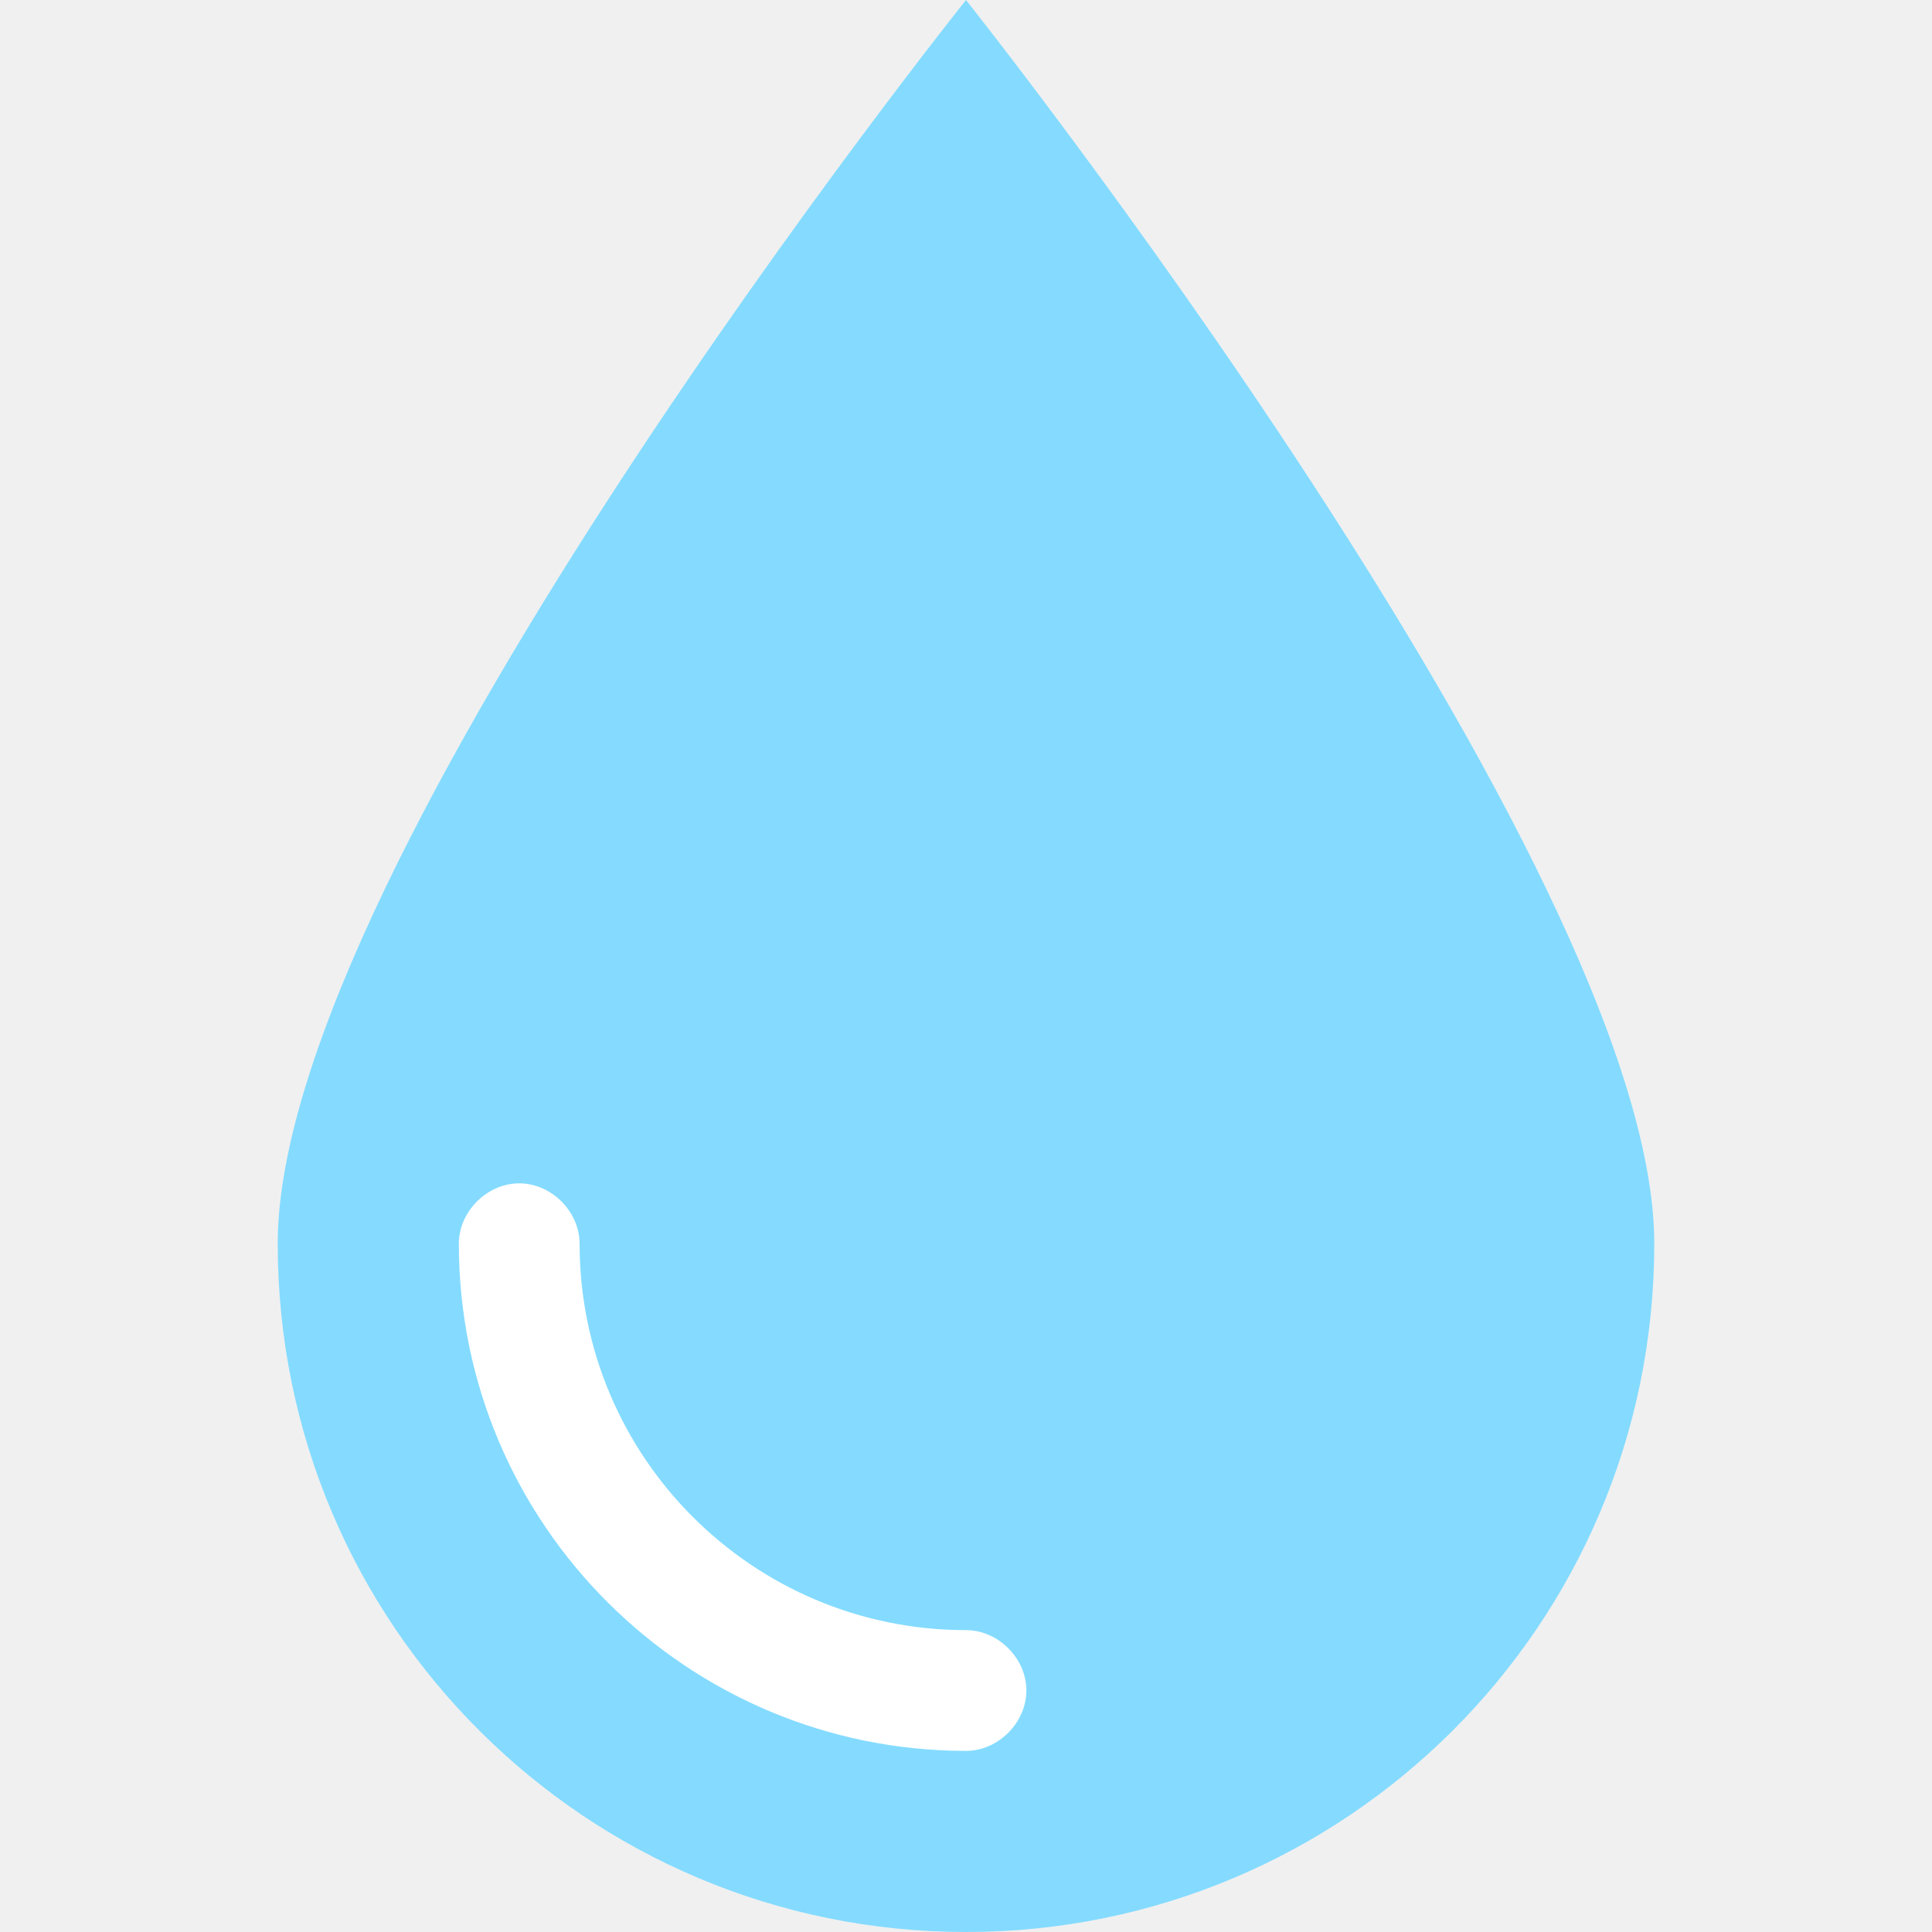
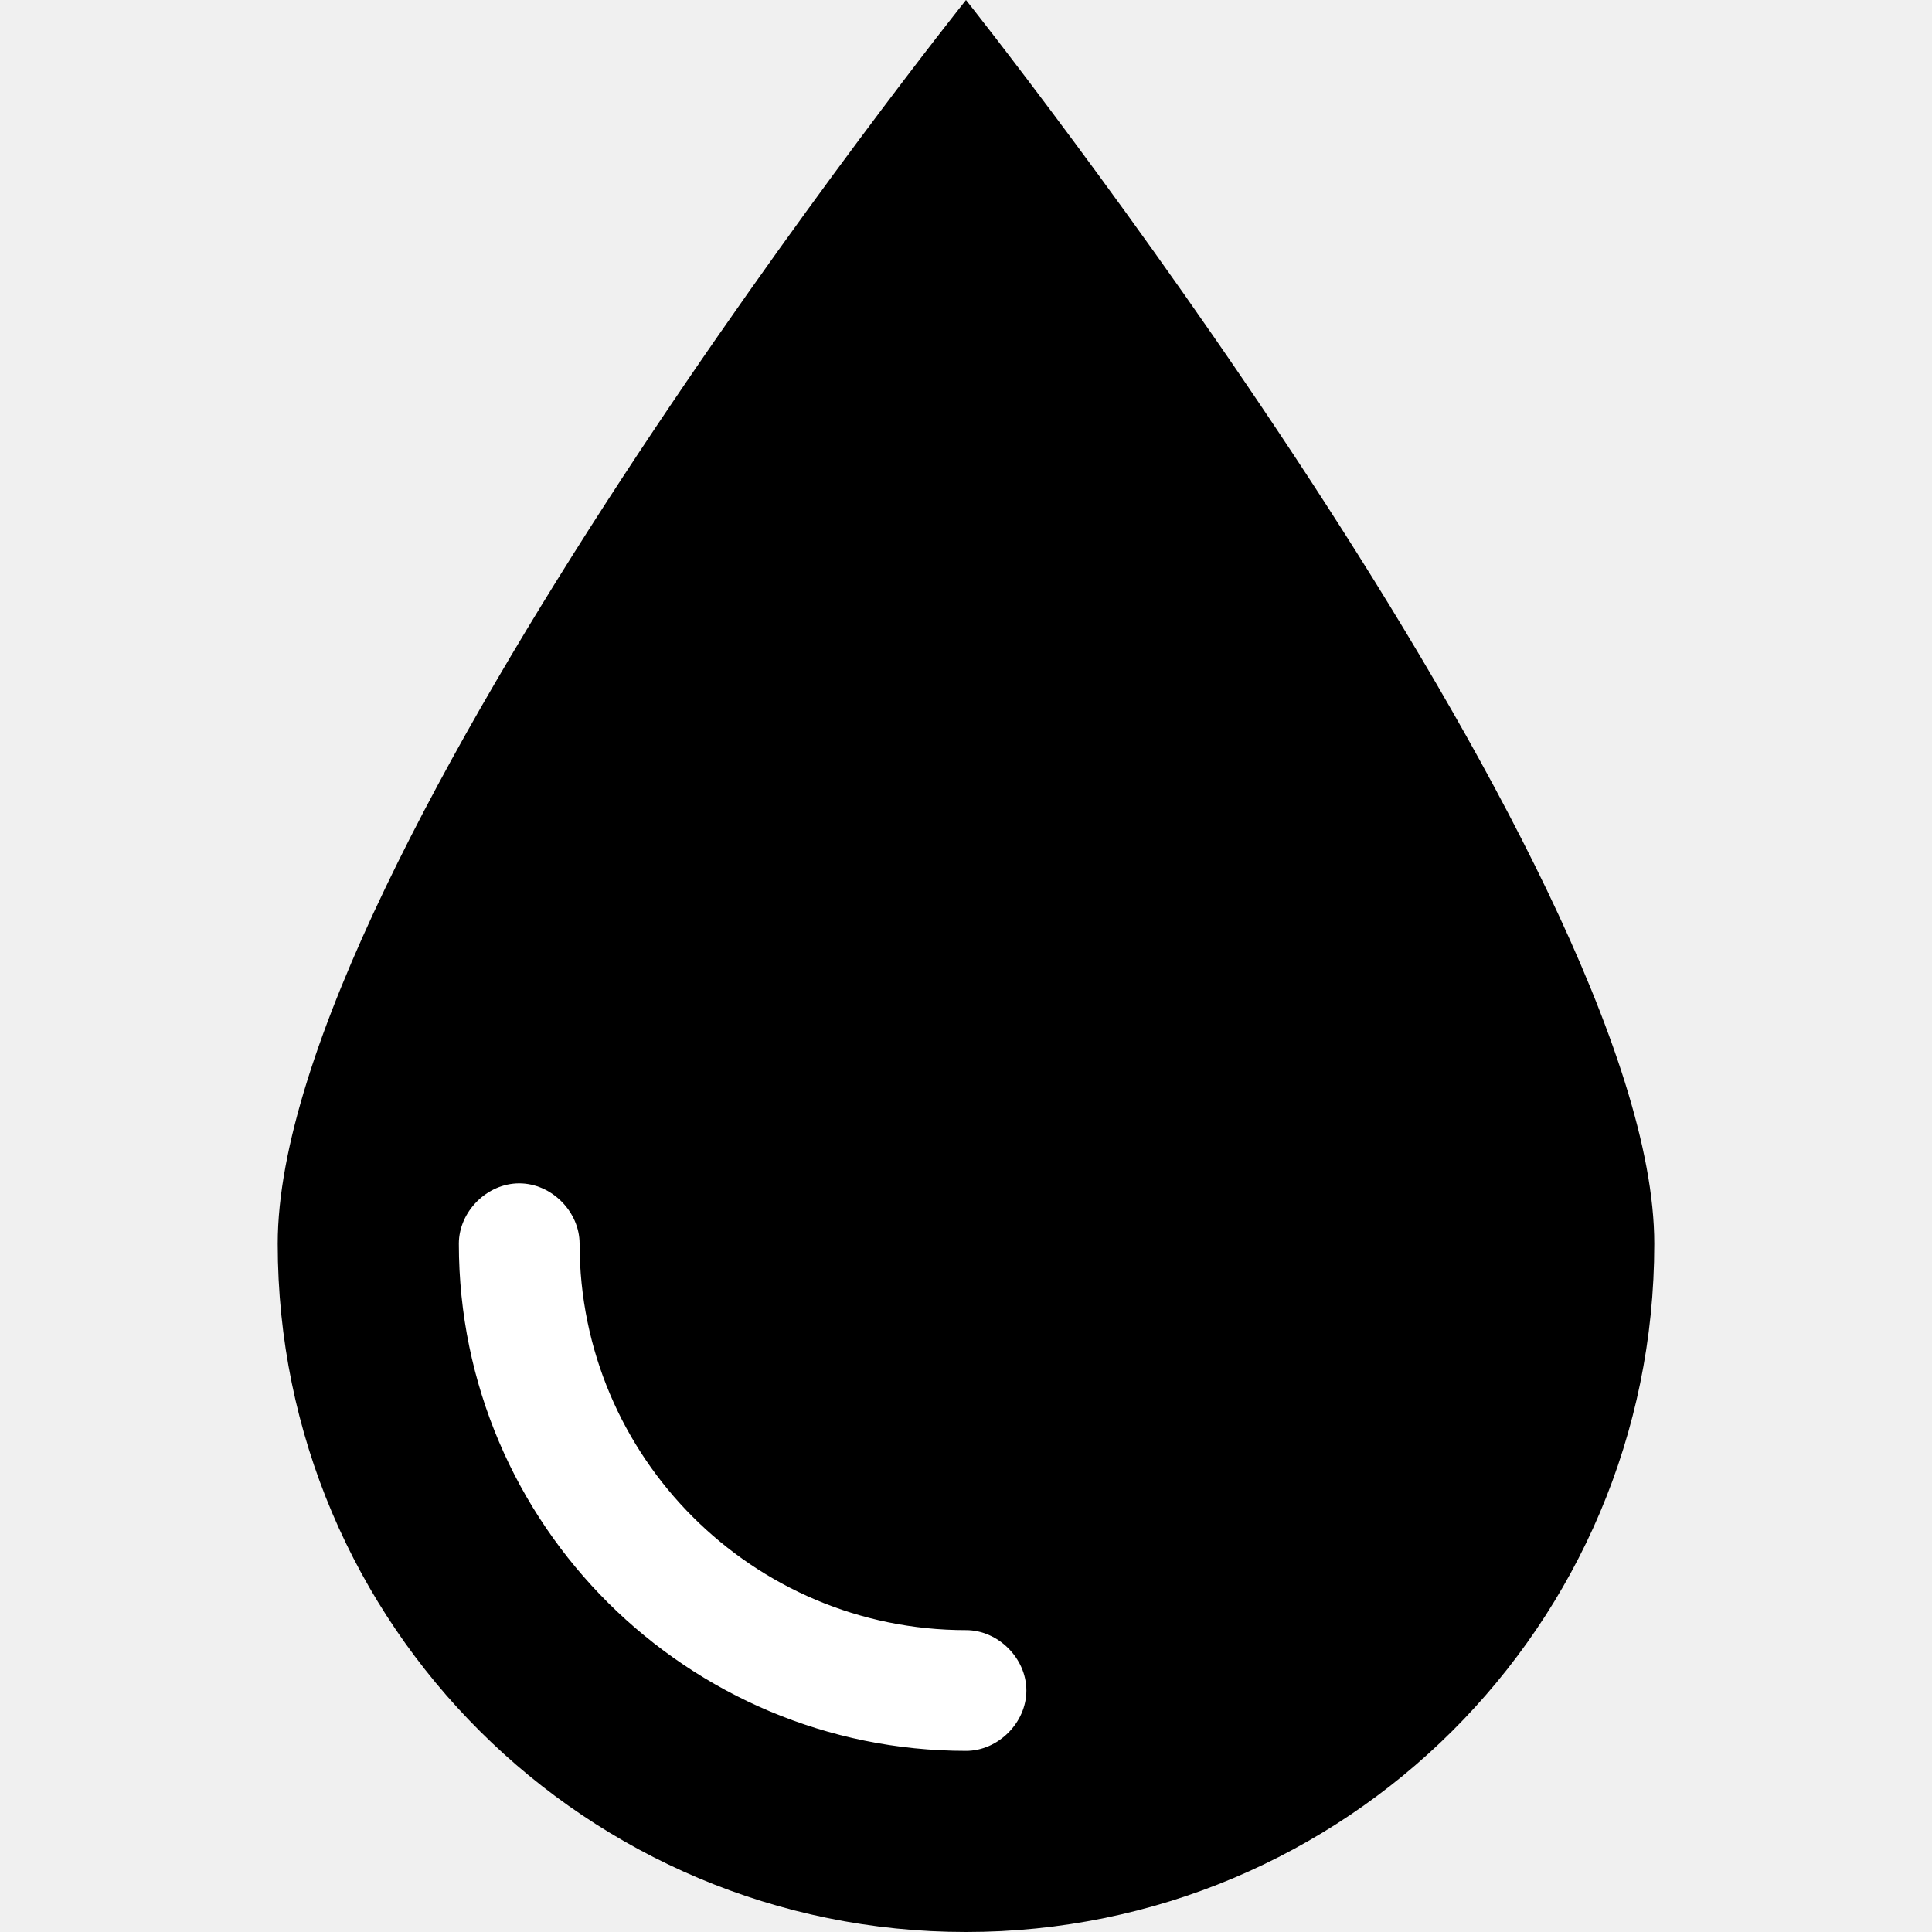
<svg xmlns="http://www.w3.org/2000/svg" version="1.1" id="Layer_1" x="0px" y="0px" viewBox="0 0 512 512" style="enable-background:new 0 0 512 512;" xml:space="preserve">
-   <path style="fill:#84DBFF;" d="M438.4,329.6C438.4,430.933,356.267,512,256,512S73.6,430.933,73.6,329.6S256,0,256,0  S438.4,229.333,438.4,329.6z" />
-   <path style="fill:#FFFFFF;" d="M256,464c-73.6,0-134.4-59.733-134.4-134.4c0-8.533,7.467-16,16-16s16,7.467,16,16  c0,56.533,45.867,102.4,102.4,102.4c8.533,0,16,7.467,16,16S264.533,464,256,464z" />
+   <path fill="currentColor" d="M438.4,329.6C438.4,430.933,356.267,512,256,512S73.6,430.933,73.6,329.6S256,0,256,0  S438.4,229.333,438.4,329.6z" />
+   <path fill="white" d="M256,464c-73.6,0-134.4-59.733-134.4-134.4c0-8.533,7.467-16,16-16s16,7.467,16,16  c0,56.533,45.867,102.4,102.4,102.4c8.533,0,16,7.467,16,16S264.533,464,256,464z" />
  <g>
</g>
  <g>
</g>
  <g>
</g>
  <g>
</g>
  <g>
</g>
  <g>
</g>
  <g>
</g>
  <g>
</g>
  <g>
</g>
  <g>
</g>
  <g>
</g>
  <g>
</g>
  <g>
</g>
  <g>
</g>
  <g>
</g>
</svg>
